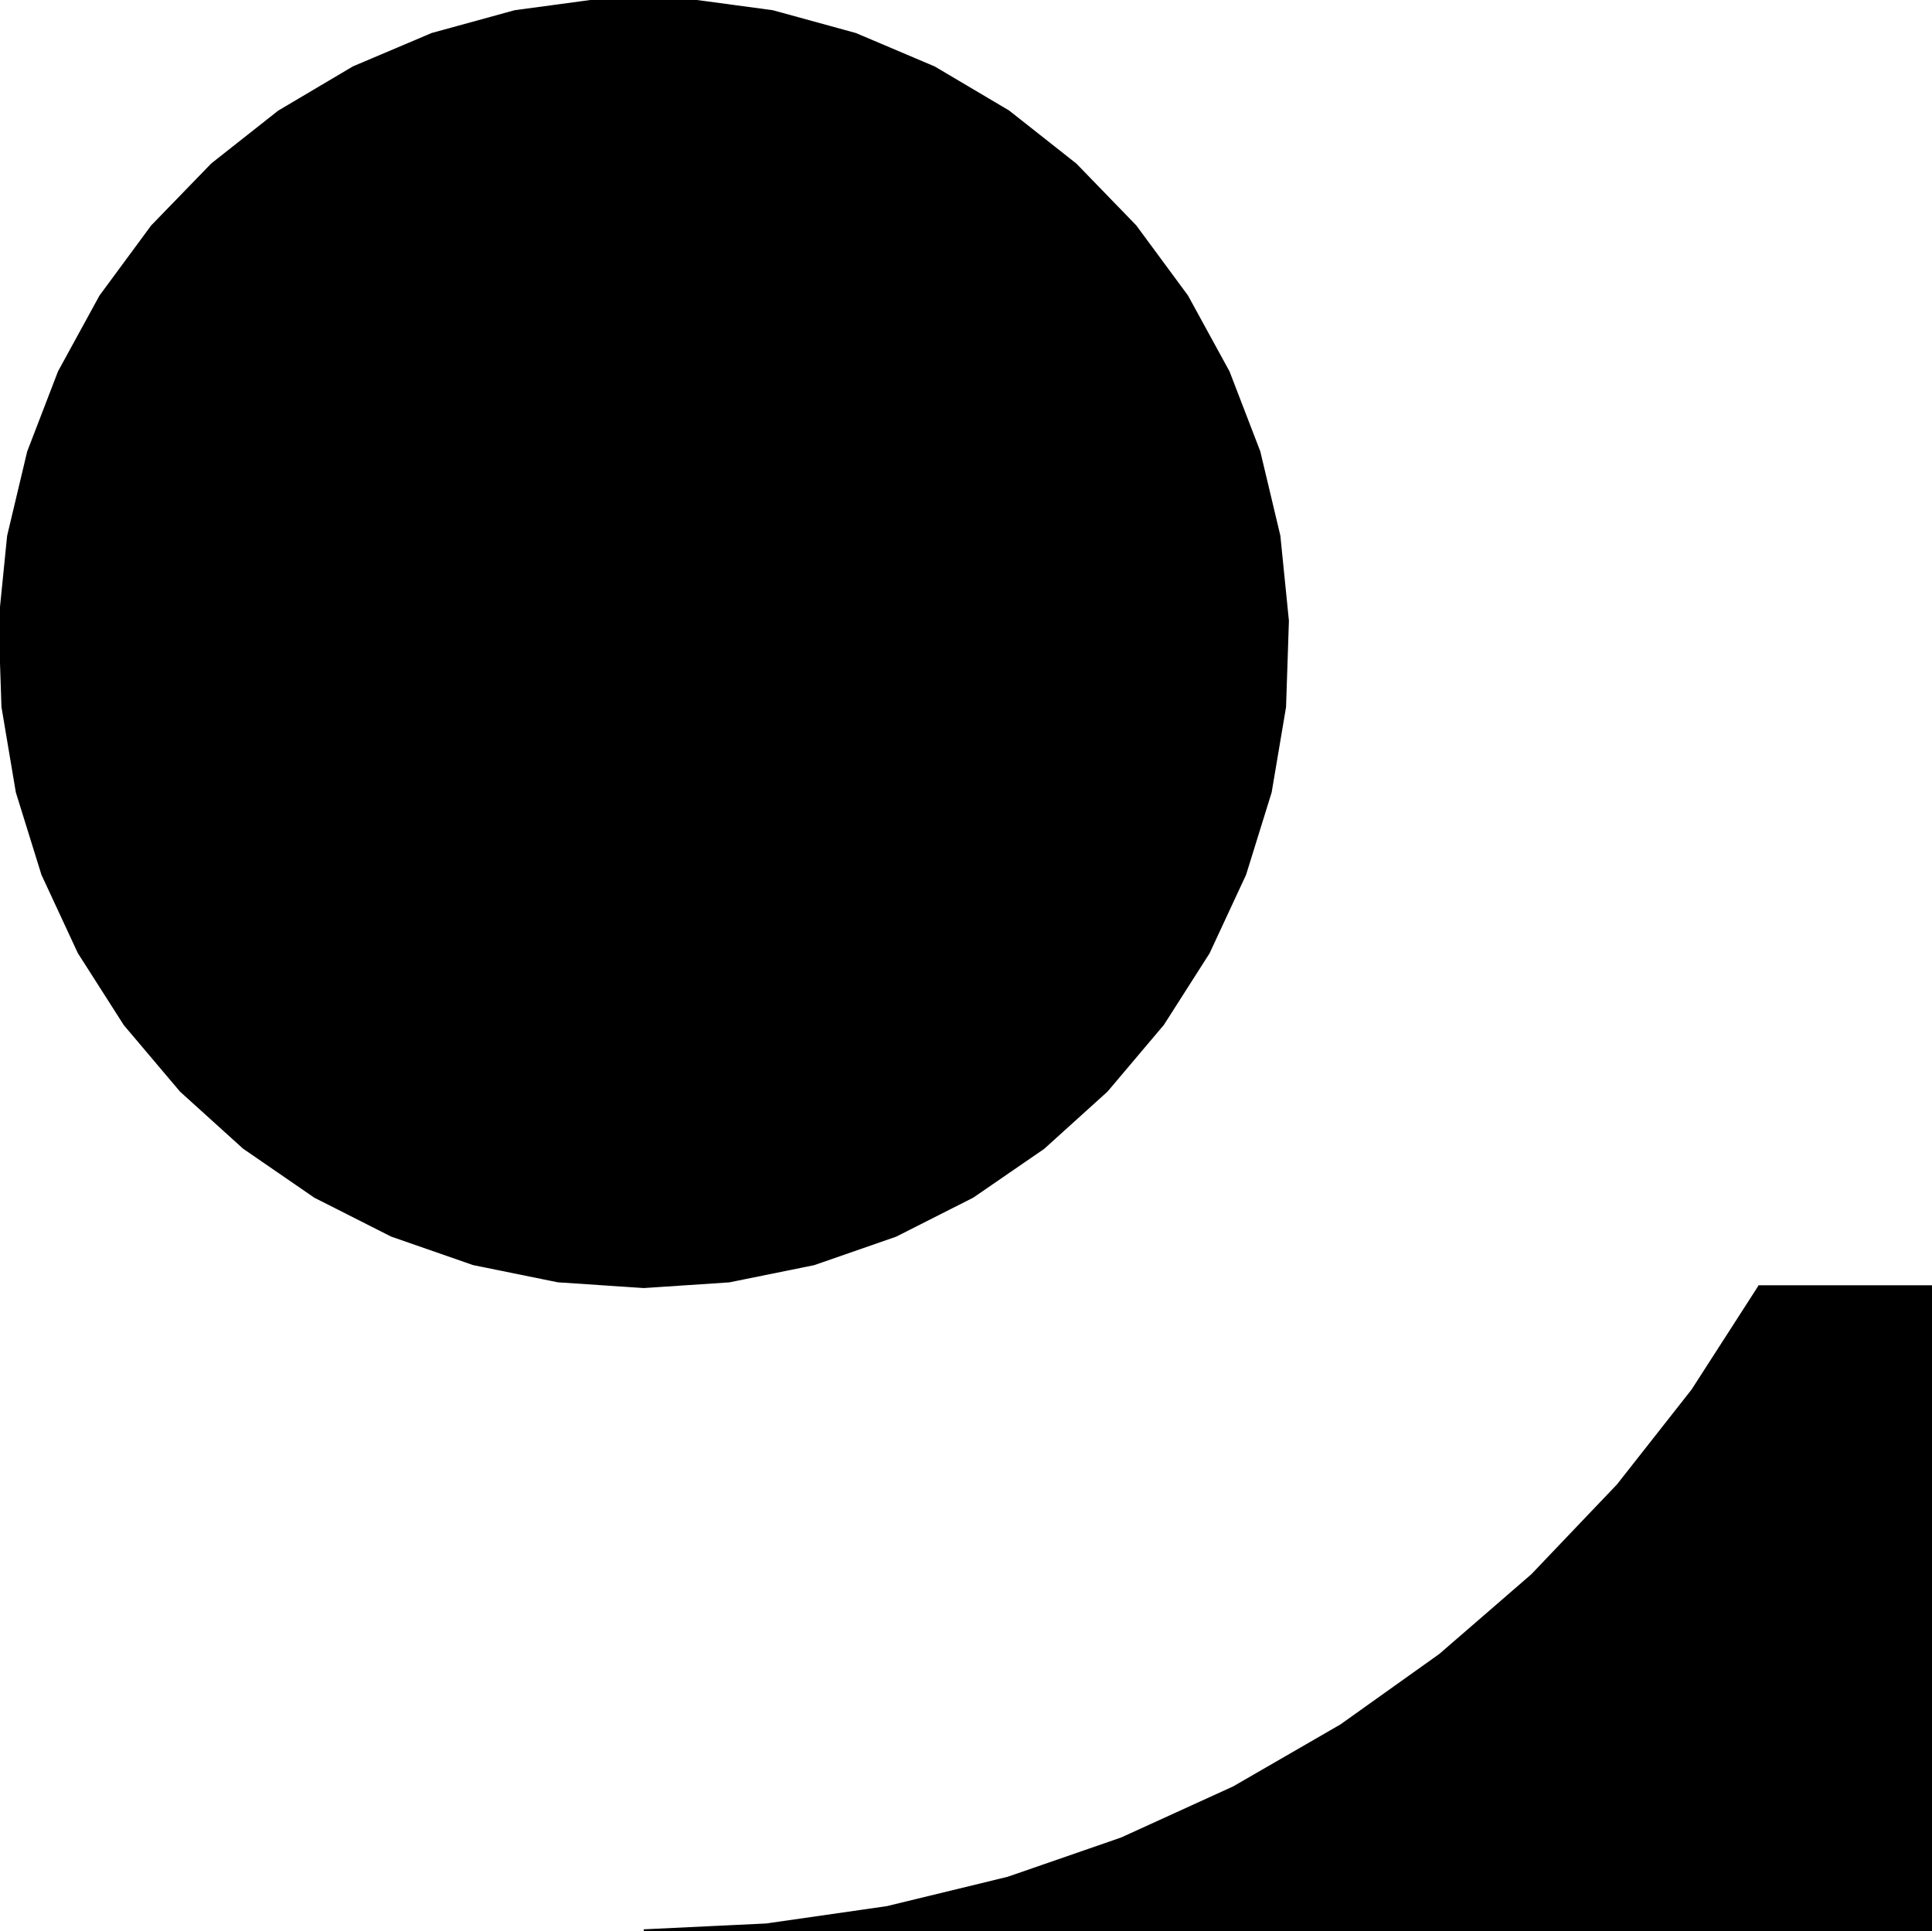
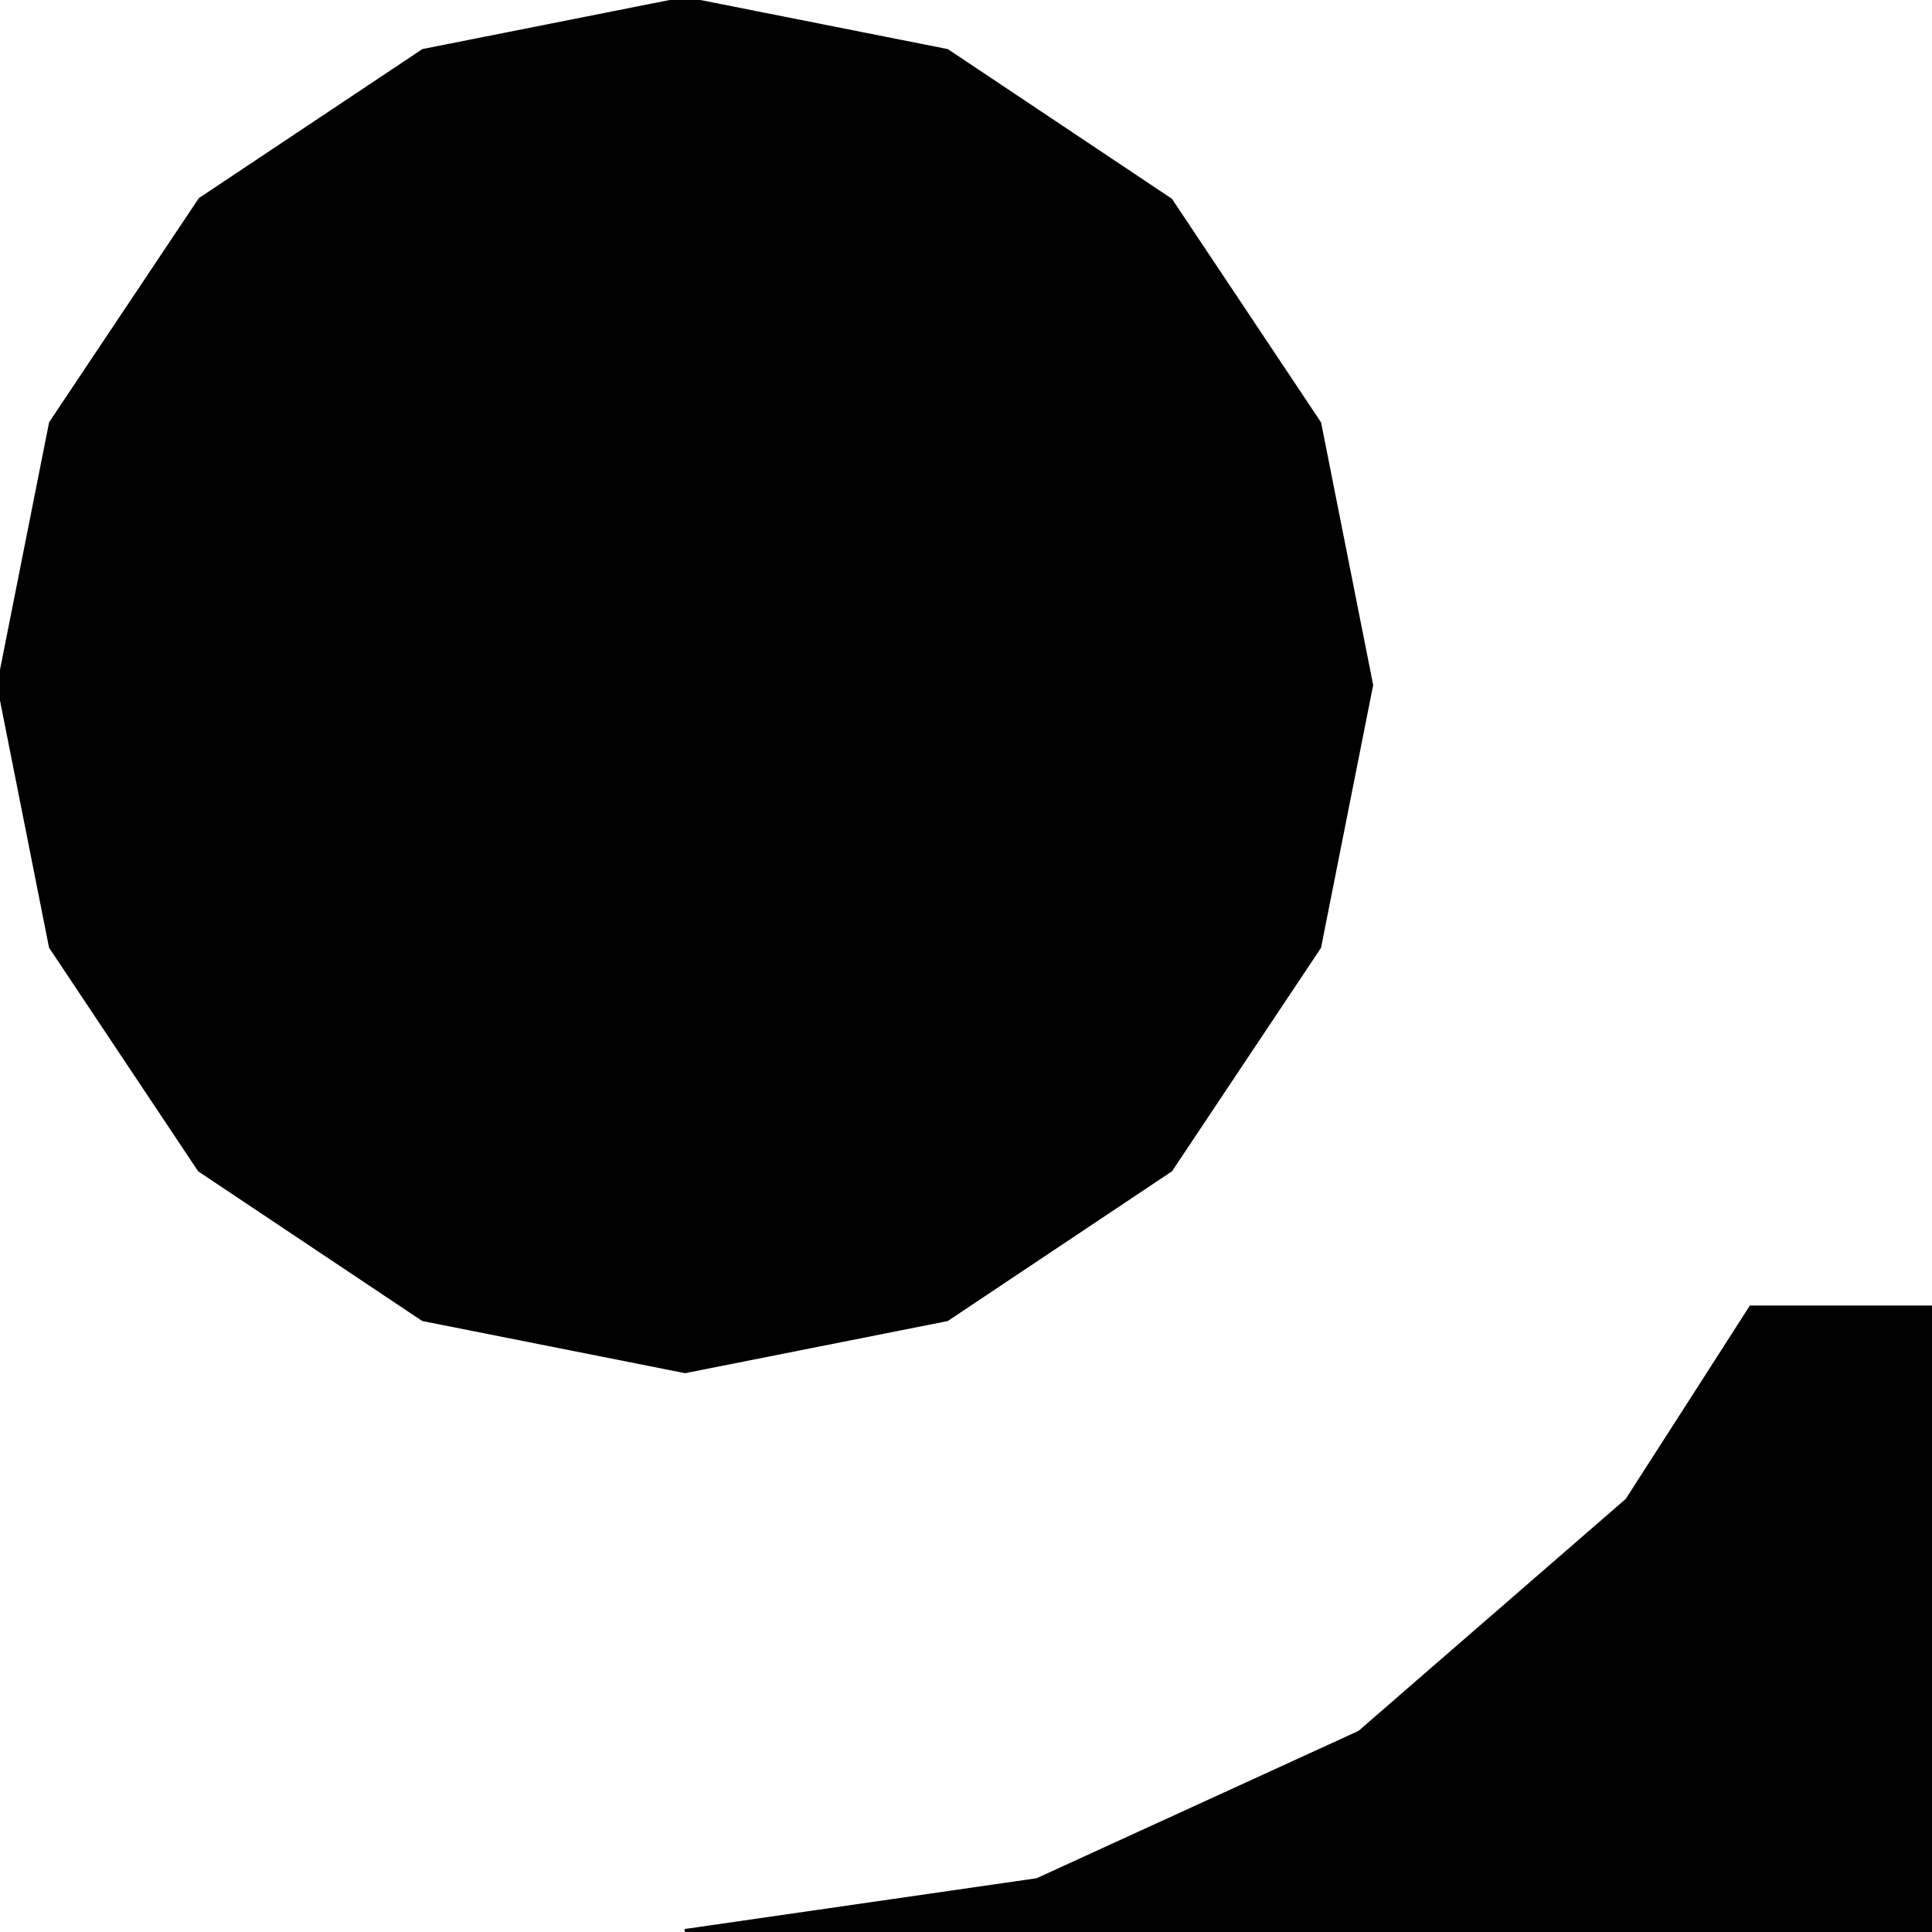
- <svg xmlns="http://www.w3.org/2000/svg" baseProfile="tiny" height="68.949mm" width="68.987mm" viewBox="-0.001 23.051 68.987 68.949" version="1.1" stroke="black" stroke-width=".1" fill="none">
-   <path fill="#000000" stroke="#000000" d="M0.002 45.194 L0.303 42.193 L0.309 42.167 L1.018 39.187 L1.028 39.162 L2.116 36.334 L2.129 36.31 L3.592 33.635 L3.608 33.613 L5.437 31.132 L5.456 31.113 L7.574 28.928 L7.594 28.911 L9.964 27.041 L9.987 27.028 L12.621 25.468 L12.646 25.457 L15.427 24.278 L15.453 24.27 L18.386 23.465 L18.413 23.461 L21.454 23.051 L21.481 23.051 L24.518 23.051 L24.544 23.055 L27.585 23.465 L27.611 23.472 L30.545 24.278 L30.569 24.288 L33.351 25.468 L33.374 25.481 L36.008 27.041 L36.028 27.058 L38.398 28.928 L38.417 28.947 L40.534 31.132 L40.55 31.154 L42.38 33.635 L42.392 33.659 L43.856 36.334 L43.866 36.359 L44.954 39.187 L44.96 39.213 L45.669 42.193 L45.671 42.219 L45.973 45.221 L45.972 45.247 L45.871 48.294 L45.867 48.321 L45.358 51.338 L45.35 51.363 L44.447 54.272 L44.436 54.296 L43.148 57.067 L43.134 57.09 L41.515 59.627 L41.497 59.647 L39.511 61.998 L39.491 62.016 L37.259 64.035 L37.237 64.051 L34.728 65.777 L34.705 65.789 L31.983 67.167 L31.958 67.176 L29.068 68.181 L29.042 68.187 L26.039 68.796 L26.012 68.798 L22.986 69 L22.959 68.998 L19.933 68.796 L19.906 68.791 L16.904 68.181 L16.878 68.172 L13.989 67.167 L13.965 67.155 L11.243 65.777 L11.221 65.761 L8.713 64.035 L8.693 64.018 L6.461 61.998 L6.444 61.977 L4.457 59.627 L4.443 59.604 L2.824 57.067 L2.812 57.043 L1.525 54.272 L1.517 54.246 L0.614 51.338 L0.609 51.311 L0.101 48.294 L0.1 48.268 L-0.001 45.221 z M43.973 45.226 L43.808 43.589 L43.707 42.583 L43.295 40.851 L43.042 39.788 L42.406 38.133 L42.015 37.117 L41.211 35.648 L40.718 34.746 L39.663 33.316 L39.016 32.438 L37.781 31.164 L37.023 30.381 L35.705 29.342 L34.897 28.703 L33.396 27.815 L32.475 27.269 L30.848 26.579 L29.848 26.155 L28.204 25.703 L27.195 25.426 L25.471 25.194 L24.413 25.051 L22.645 25.051 L21.559 25.051 L19.835 25.283 L18.777 25.426 L17.133 25.878 L16.124 26.155 L14.496 26.845 L13.497 27.269 L11.996 28.158 L11.075 28.703 L9.758 29.743 L8.949 30.381 L7.714 31.656 L6.956 32.438 L5.902 33.868 L5.254 34.746 L4.451 36.215 L3.957 37.117 L3.32 38.772 L2.93 39.788 L2.518 41.52 L2.265 42.583 L2.1 44.221 L1.999 45.226 L2.058 47.002 L2.094 48.093 L2.39 49.847 L2.572 50.925 L3.068 52.525 L3.373 53.507 L4.121 55.116 L4.58 56.103 L5.519 57.575 L6.096 58.479 L7.198 59.783 L7.875 60.584 L9.156 61.743 L9.942 62.455 L11.399 63.457 L12.294 64.073 L13.818 64.845 L14.754 65.319 L16.401 65.892 L17.413 66.244 L19.159 66.599 L20.232 66.816 L21.938 66.93 L22.986 67 L24.692 66.886 L25.74 66.816 L27.486 66.462 L28.559 66.244 L30.207 65.671 L31.218 65.319 L32.742 64.547 L33.678 64.073 L35.135 63.07 L36.029 62.455 L37.31 61.296 L38.097 60.584 L39.199 59.28 L39.876 58.479 L40.815 57.007 L41.392 56.103 L42.14 54.495 L42.598 53.507 L43.095 51.907 L43.4 50.925 L43.696 49.17 L43.878 48.093 L43.937 46.317 z" />
-   <path fill="#000000" stroke="#000000" d="M1.999 45.226 L2.1 44.221 L2.265 42.583 L2.518 41.52 L2.93 39.788 L3.32 38.772 L3.957 37.117 L4.451 36.215 L5.254 34.746 L5.902 33.868 L6.956 32.438 L7.714 31.656 L8.949 30.381 L9.758 29.743 L11.075 28.703 L11.996 28.158 L13.497 27.269 L14.496 26.845 L16.124 26.155 L17.133 25.878 L18.777 25.426 L19.835 25.283 L21.559 25.051 L22.645 25.051 L24.413 25.051 L25.471 25.194 L27.195 25.426 L28.204 25.703 L29.848 26.155 L30.848 26.579 L32.475 27.269 L33.396 27.815 L34.897 28.703 L35.705 29.342 L37.023 30.381 L37.781 31.164 L39.016 32.438 L39.663 33.316 L40.718 34.746 L41.211 35.648 L42.015 37.117 L42.406 38.133 L43.042 39.788 L43.295 40.851 L43.707 42.583 L43.808 43.589 L43.973 45.226 L43.937 46.317 L43.878 48.093 L43.696 49.17 L43.4 50.925 L43.095 51.907 L42.598 53.507 L42.14 54.495 L41.392 56.103 L40.815 57.007 L39.876 58.479 L39.199 59.28 L38.097 60.584 L37.31 61.296 L36.029 62.455 L35.135 63.07 L33.678 64.073 L32.742 64.547 L31.218 65.319 L30.207 65.671 L28.559 66.244 L27.486 66.462 L25.74 66.816 L24.692 66.886 L22.986 67 L21.938 66.93 L20.232 66.816 L19.159 66.599 L17.413 66.244 L16.401 65.892 L14.754 65.319 L13.818 64.845 L12.294 64.073 L11.399 63.457 L9.942 62.455 L9.156 61.743 L7.875 60.584 L7.198 59.783 L6.096 58.479 L5.519 57.575 L4.58 56.103 L4.121 55.116 L3.373 53.507 L3.068 52.525 L2.572 50.925 L2.39 49.847 L2.094 48.093 L2.058 47.002 z" />
-   <path fill="#000000" stroke="#000000" d="M24.386 92 L22.986 92 L23.119 91.994 L27.357 91.792 L31.538 91.192 L31.669 91.173 L35.853 90.157 L35.985 90.125 L36.238 90.038 L37.457 89.616 L40.047 88.719 L42.85 87.441 L44.051 86.893 L45.203 86.228 L47.89 84.675 L48.951 83.919 L51.424 82.156 L52.41 81.302 L54.71 79.31 L56.854 77.061 L57.773 76.097 L58.573 75.08 L60.44 72.705 L61.208 71.512 L61.919 70.408 L62.768 69.088 L62.808 69.026 L62.809 69.025 L62.822 69 L68.798 69 L68.986 69 L68.986 70.4 L68.986 77.3 L68.986 90.6 L68.986 92 z" />
+ <svg xmlns="http://www.w3.org/2000/svg" baseProfile="tiny" height="32.15mm" width="32.15mm" viewBox="-0 9.35 32.15 32.15" version="1.1" stroke="black" stroke-width=".1" fill="none">
+   <path fill="#000000" stroke="#000000" d="M0.017 20.666 L0.864 16.398 L0.911 16.326 L3.345 12.683 L3.416 12.636 L7.048 10.214 L7.132 10.197 L11.4 9.35 L11.484 9.367 L15.752 10.214 L15.824 10.261 L19.467 12.695 L19.514 12.766 L21.936 16.398 L21.953 16.482 L22.8 20.75 L22.783 20.834 L21.936 25.102 L21.889 25.174 L19.467 28.805 L19.395 28.853 L15.752 31.286 L15.668 31.303 L11.4 32.15 L11.316 32.133 L7.048 31.286 L6.976 31.239 L3.333 28.805 L3.286 28.734 L0.864 25.102 L0.847 25.018 L0 20.75 z M21.743 19.658 L20.429 15.624 L20.403 15.544 L17.56 12.392 L17.504 12.33 L13.642 10.612 L13.565 10.578 L9.318 10.578 L9.235 10.578 L5.372 12.296 L5.296 12.33 L2.453 15.482 L2.397 15.544 L1.083 19.579 L1.057 19.658 L1.497 23.871 L1.506 23.954 L3.638 27.646 L3.68 27.719 L7.11 30.205 L7.178 30.254 L11.318 31.133 L11.4 31.15 L15.541 30.272 L15.622 30.254 L19.052 27.768 L19.12 27.719 L21.252 24.027 L21.294 23.954 L21.734 19.741 z" />
+   <path fill="#000000" stroke="#000000" d="M1.083 19.579 L2.397 15.544 L2.453 15.482 L5.296 12.33 L5.372 12.296 L9.235 10.578 L9.318 10.578 L13.565 10.578 L13.642 10.612 L17.504 12.33 L17.56 12.392 L20.403 15.544 L20.429 15.624 L21.743 19.658 L21.734 19.741 L21.294 23.954 L21.252 24.027 L19.12 27.719 L19.052 27.768 L15.622 30.254 L15.541 30.272 L11.4 31.15 L11.318 31.133 L7.178 30.254 L7.11 30.205 L3.68 27.719 L3.638 27.646 L1.506 23.954 L1.497 23.871 L1.057 19.658 z" />
+   <path fill="#000000" stroke="#000000" d="M12.8 41.5 L11.4 41.5 L11.796 41.443 L17.264 40.654 L19.029 39.846 L20.64 39.109 L22.634 38.196 L23.971 37.035 L27.092 34.326 L27.632 33.485 L28.249 32.525 L29.051 31.274 L29.147 31.125 L29.35 31.125 L32.15 31.125 L32.15 32.525 L32.15 35.638 L32.15 40.1 L32.15 41.5 z" />
</svg>
